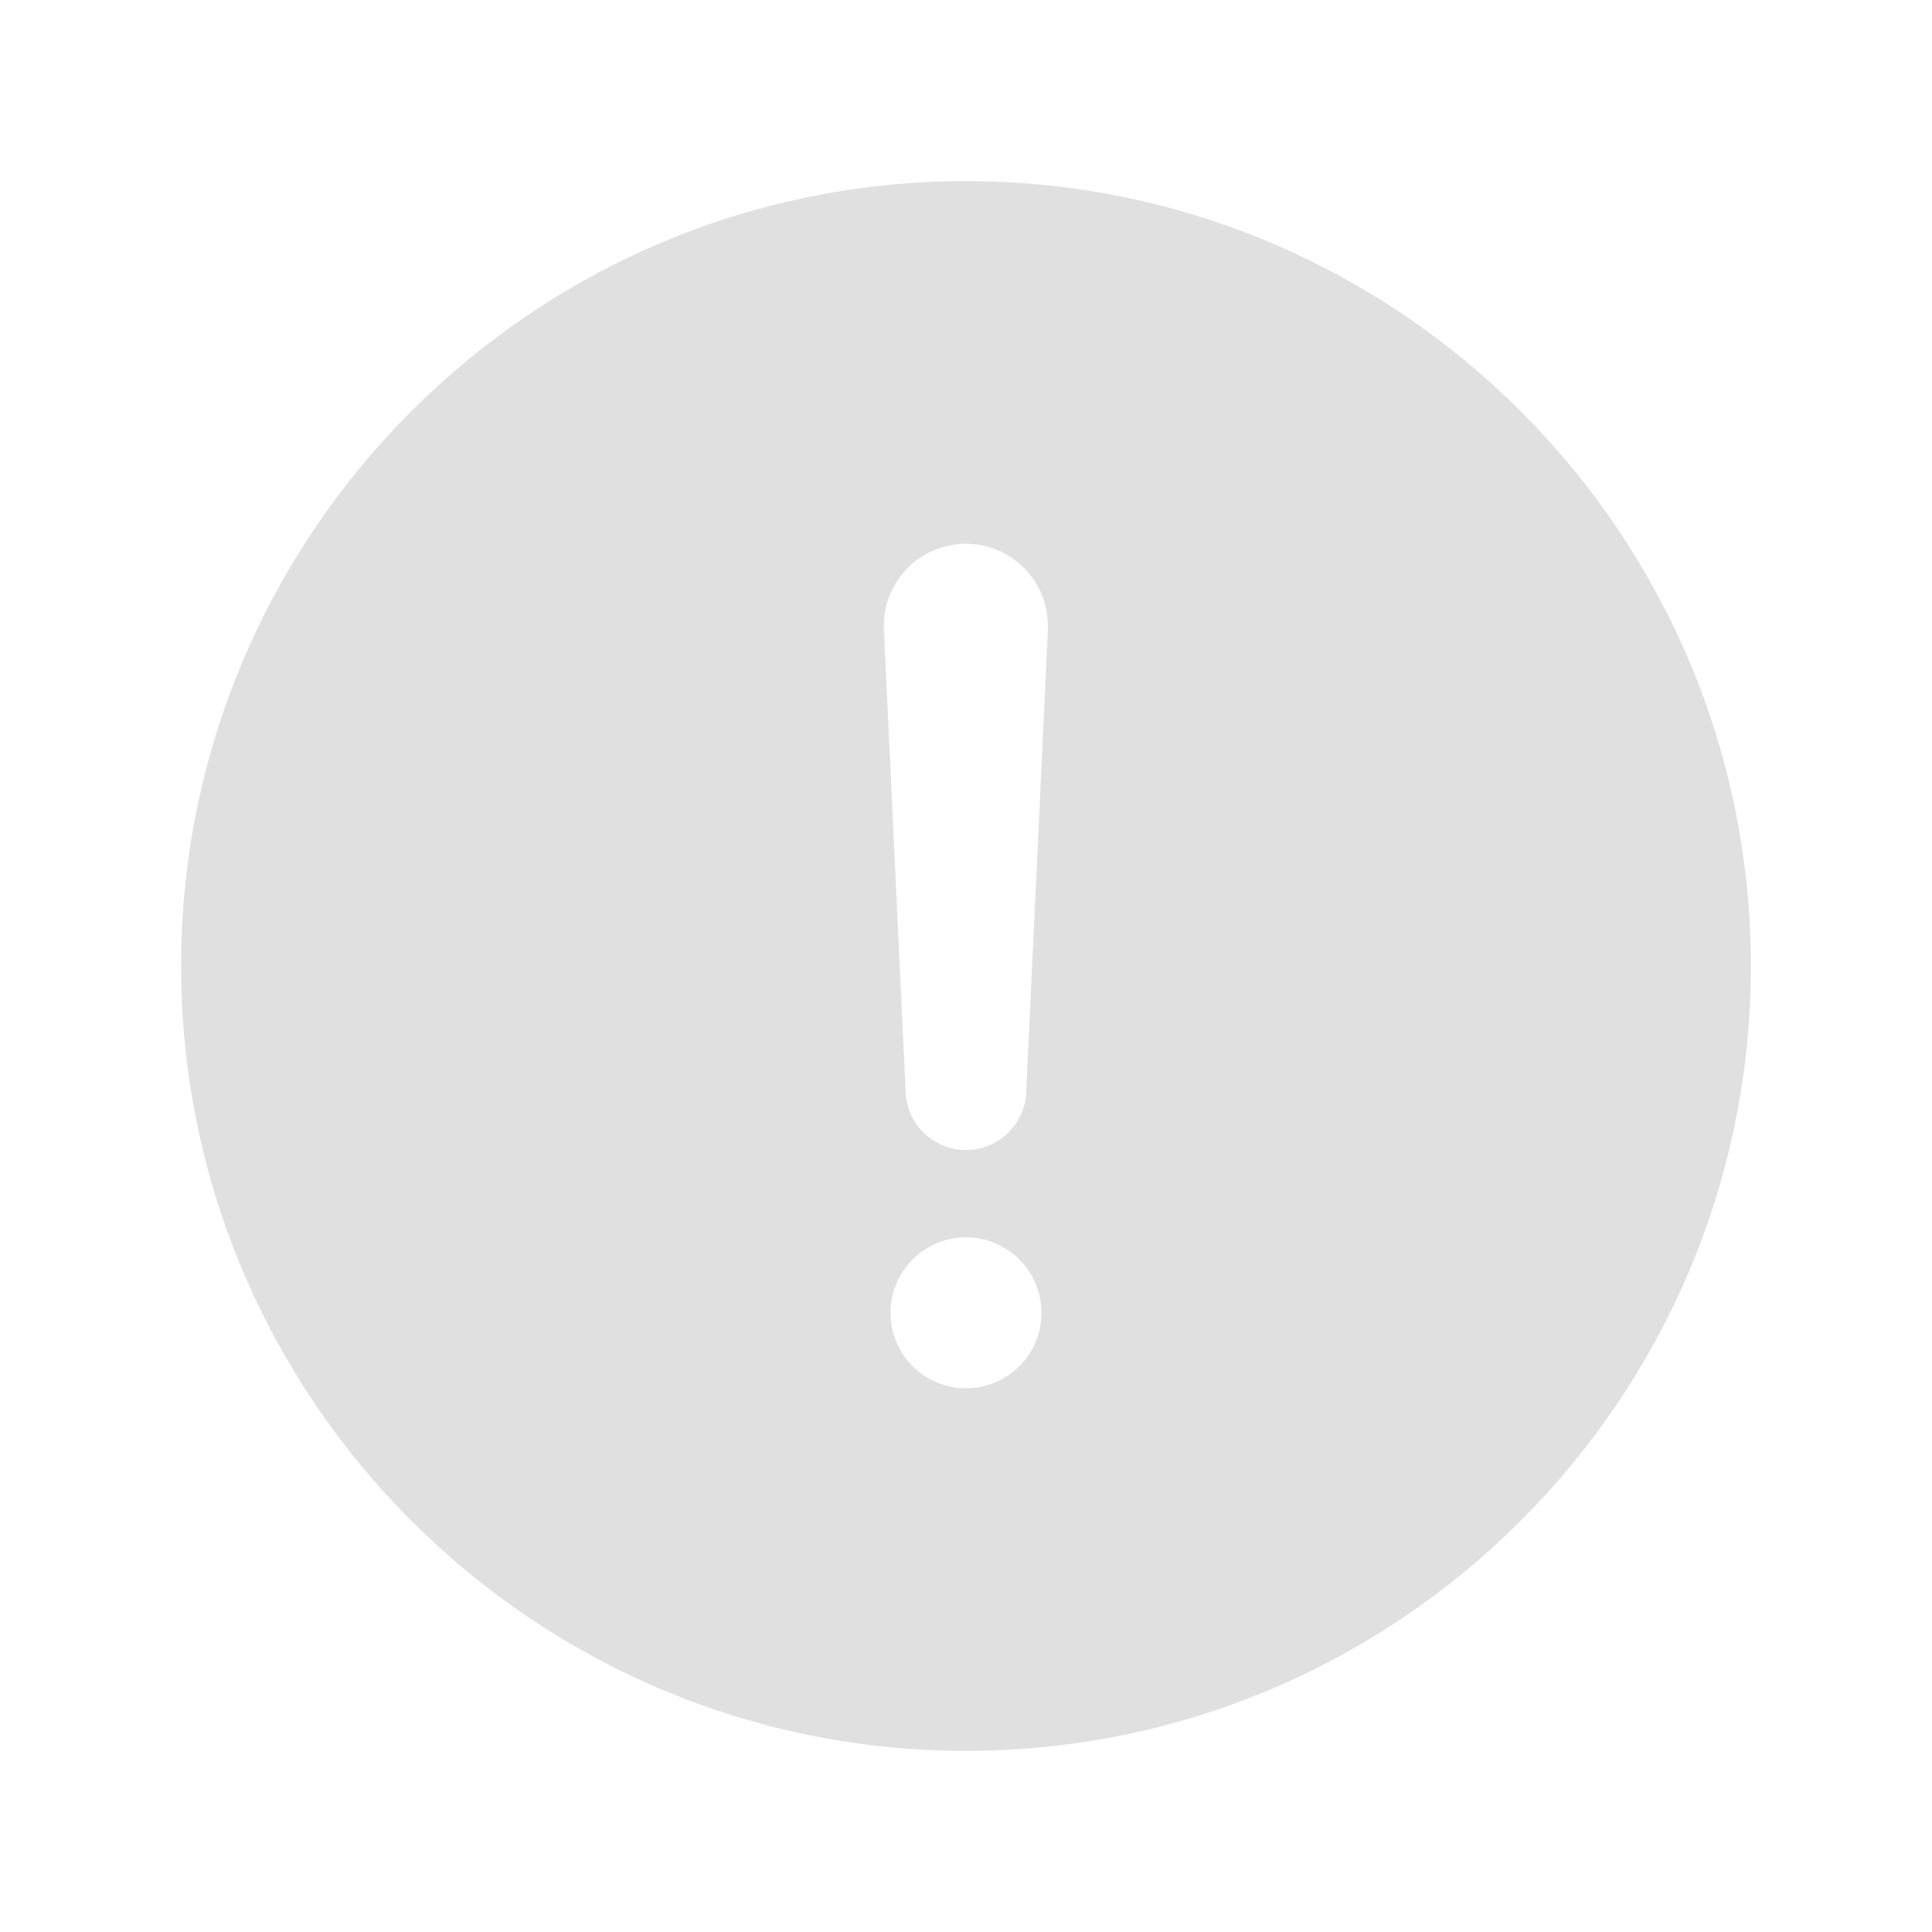
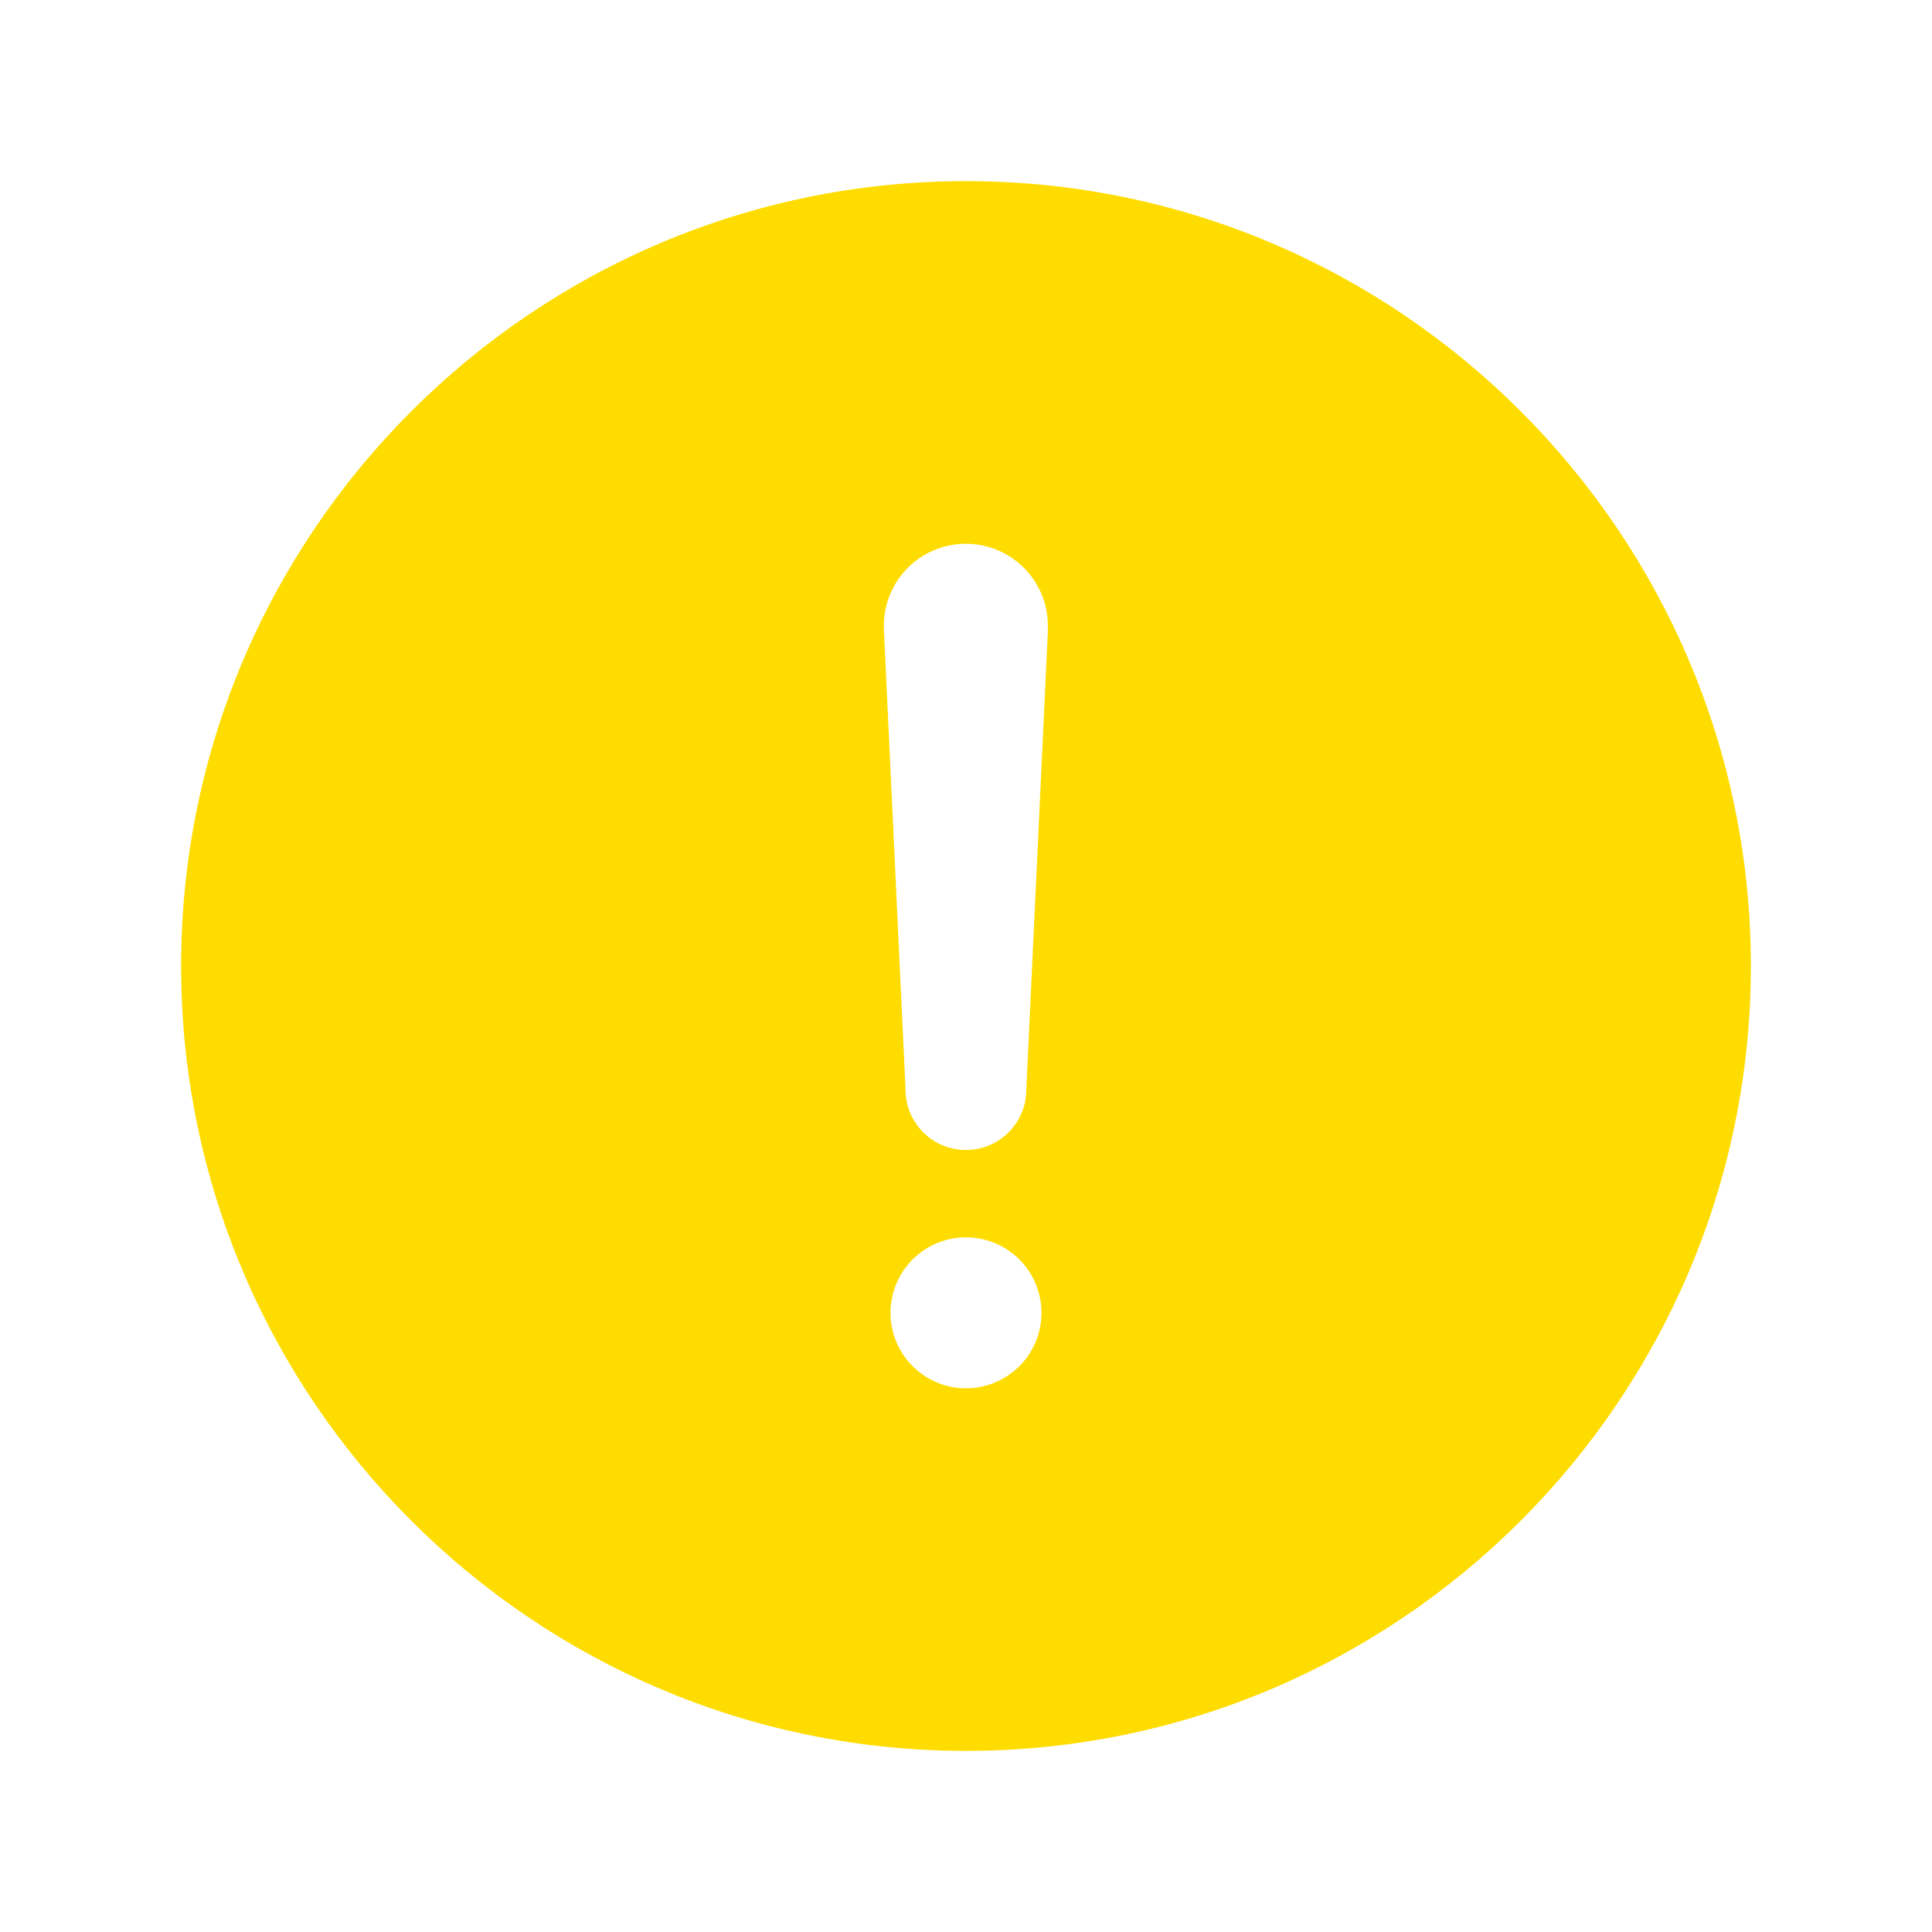
<svg xmlns="http://www.w3.org/2000/svg" width="48" height="48" viewBox="0 0 512 512">
-   <path fill="#e0e0e0" d="M256,48C141.31,48,48,141.31,48,256s93.31,208,208,208,208-93.31,208-208S370.69,48,256,48Zm0,319.91a20,20,0,1,1,20-20A20,20,0,0,1,256,367.91Zm21.72-201.15-5.74,122a16,16,0,0,1-32,0l-5.74-121.94v-.05a21.74,21.74,0,1,1,43.44,0Z" />
+   <path fill="#ffdc00" d="M256,48C141.31,48,48,141.31,48,256s93.31,208,208,208,208-93.31,208-208S370.69,48,256,48Zm0,319.91a20,20,0,1,1,20-20A20,20,0,0,1,256,367.91Zm21.72-201.15-5.74,122a16,16,0,0,1-32,0l-5.74-121.94v-.05a21.74,21.74,0,1,1,43.44,0Z" />
</svg>
